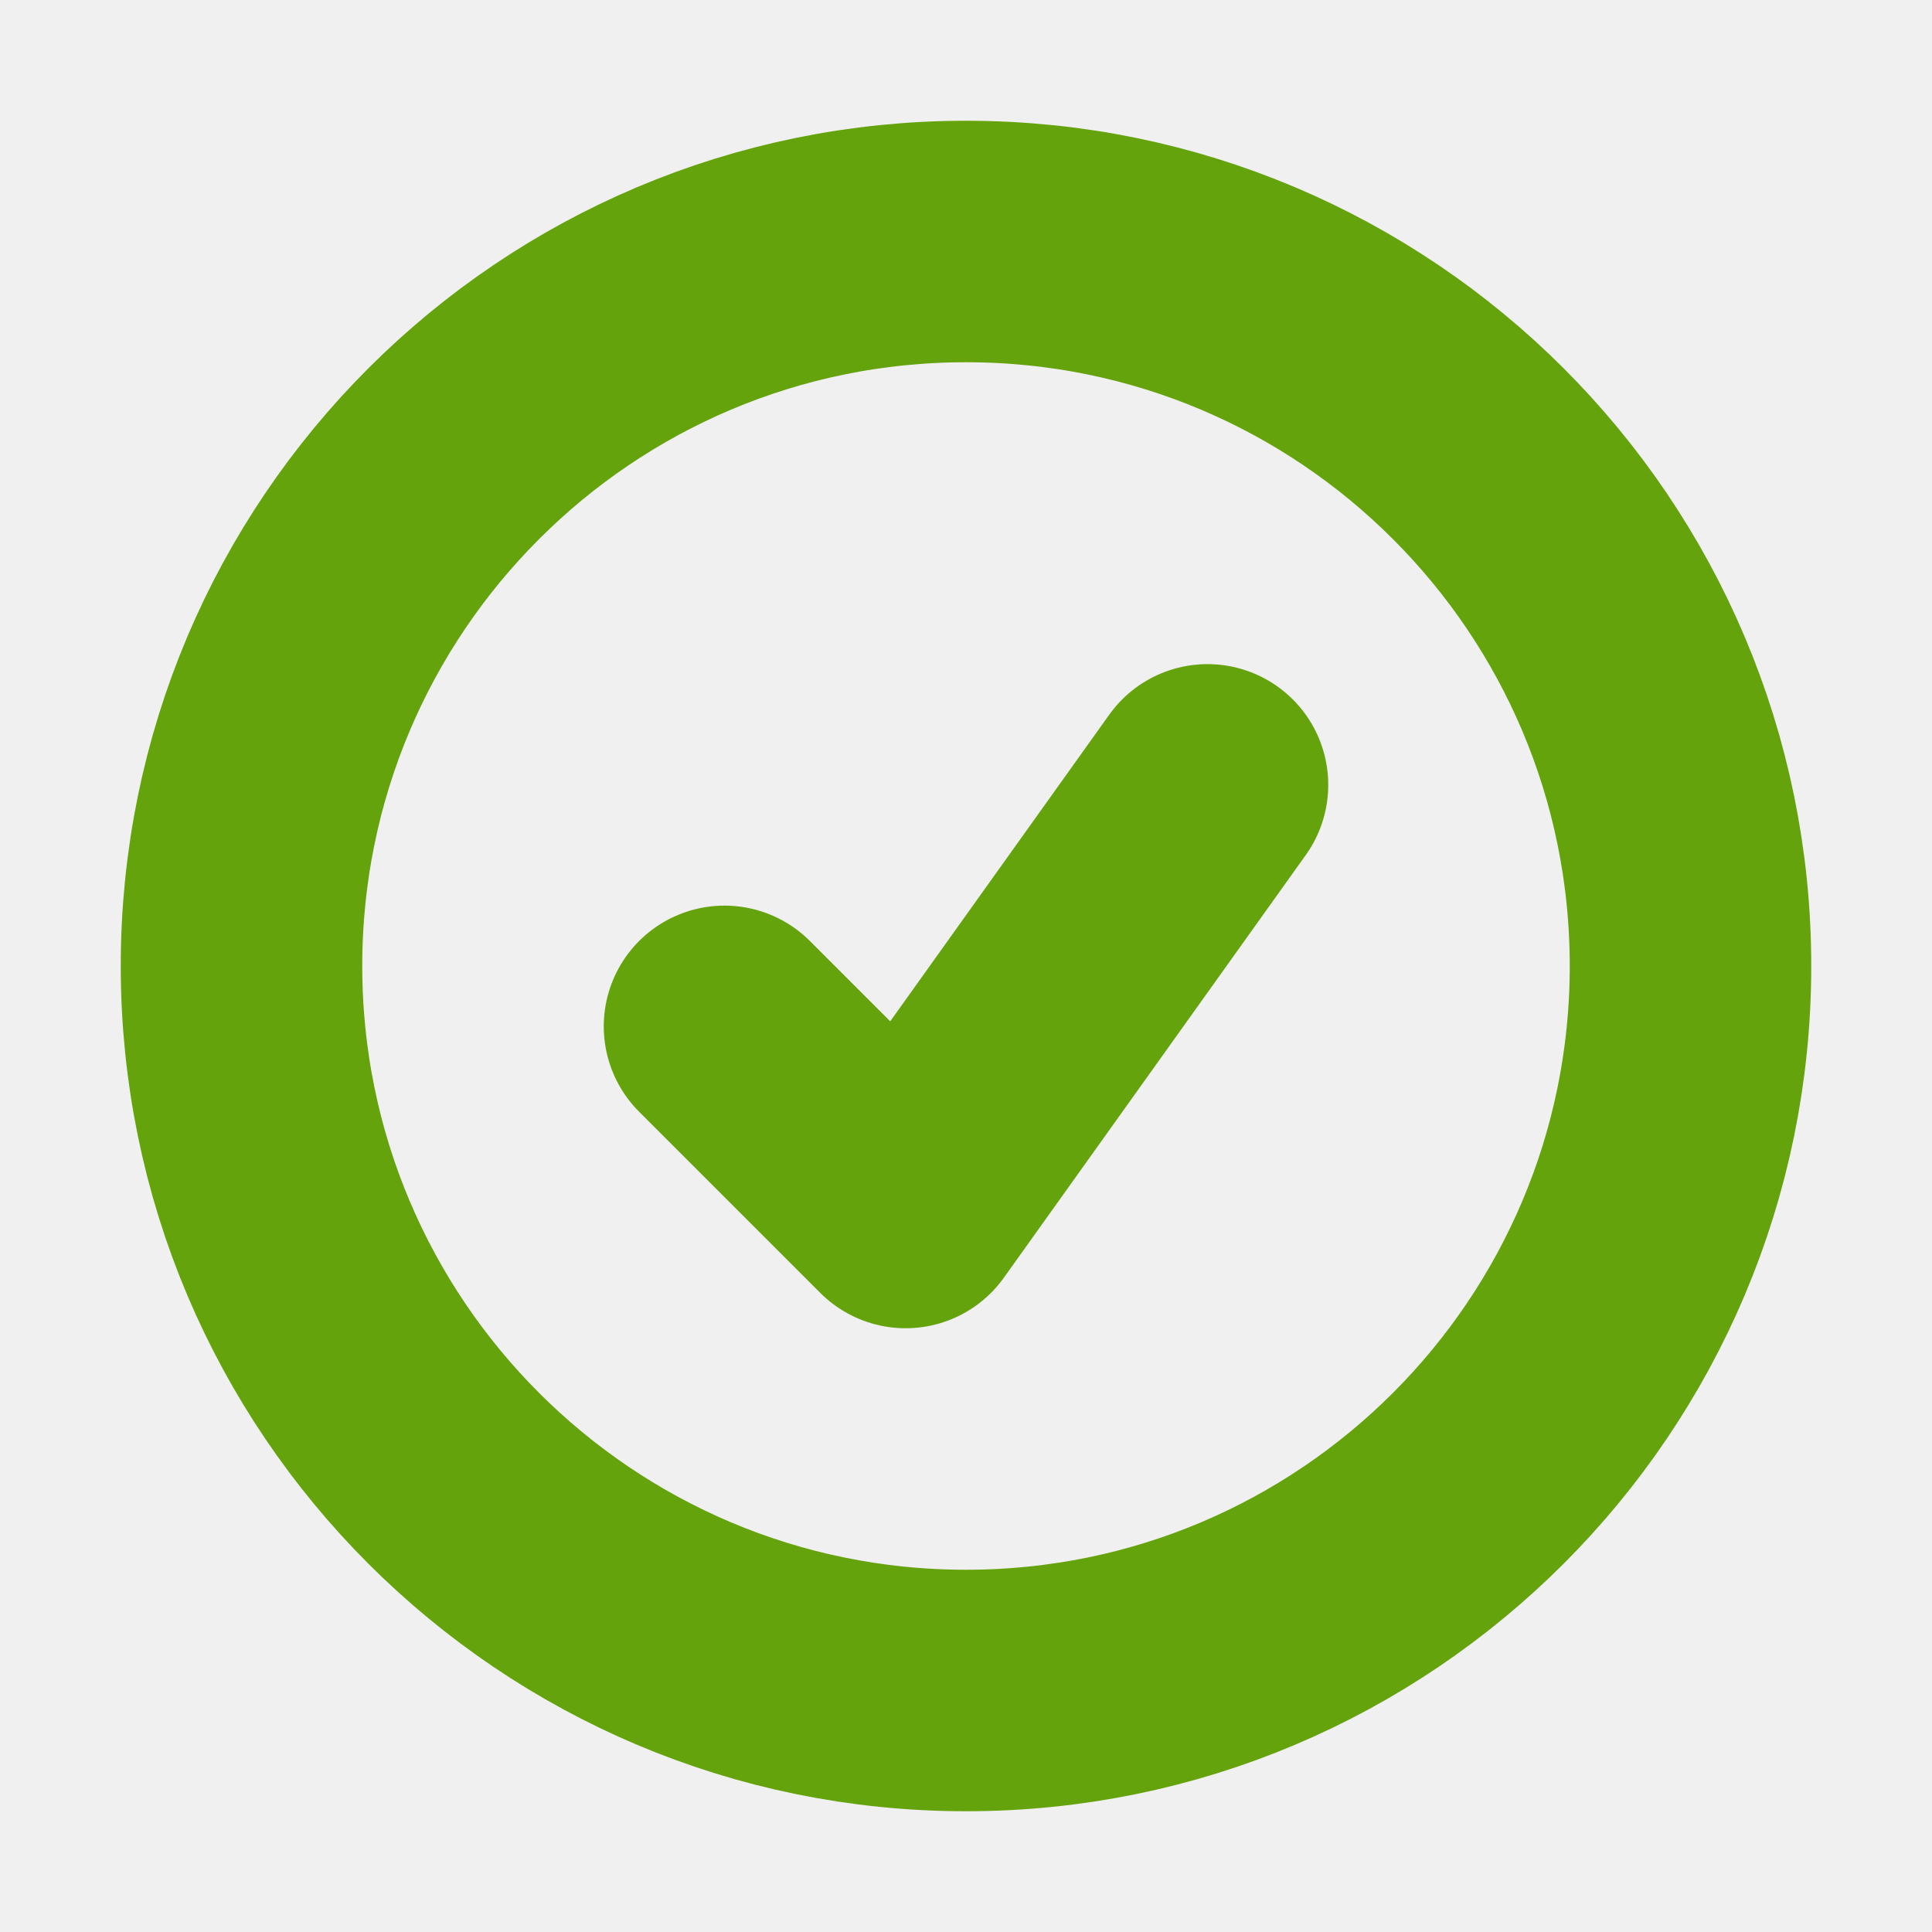
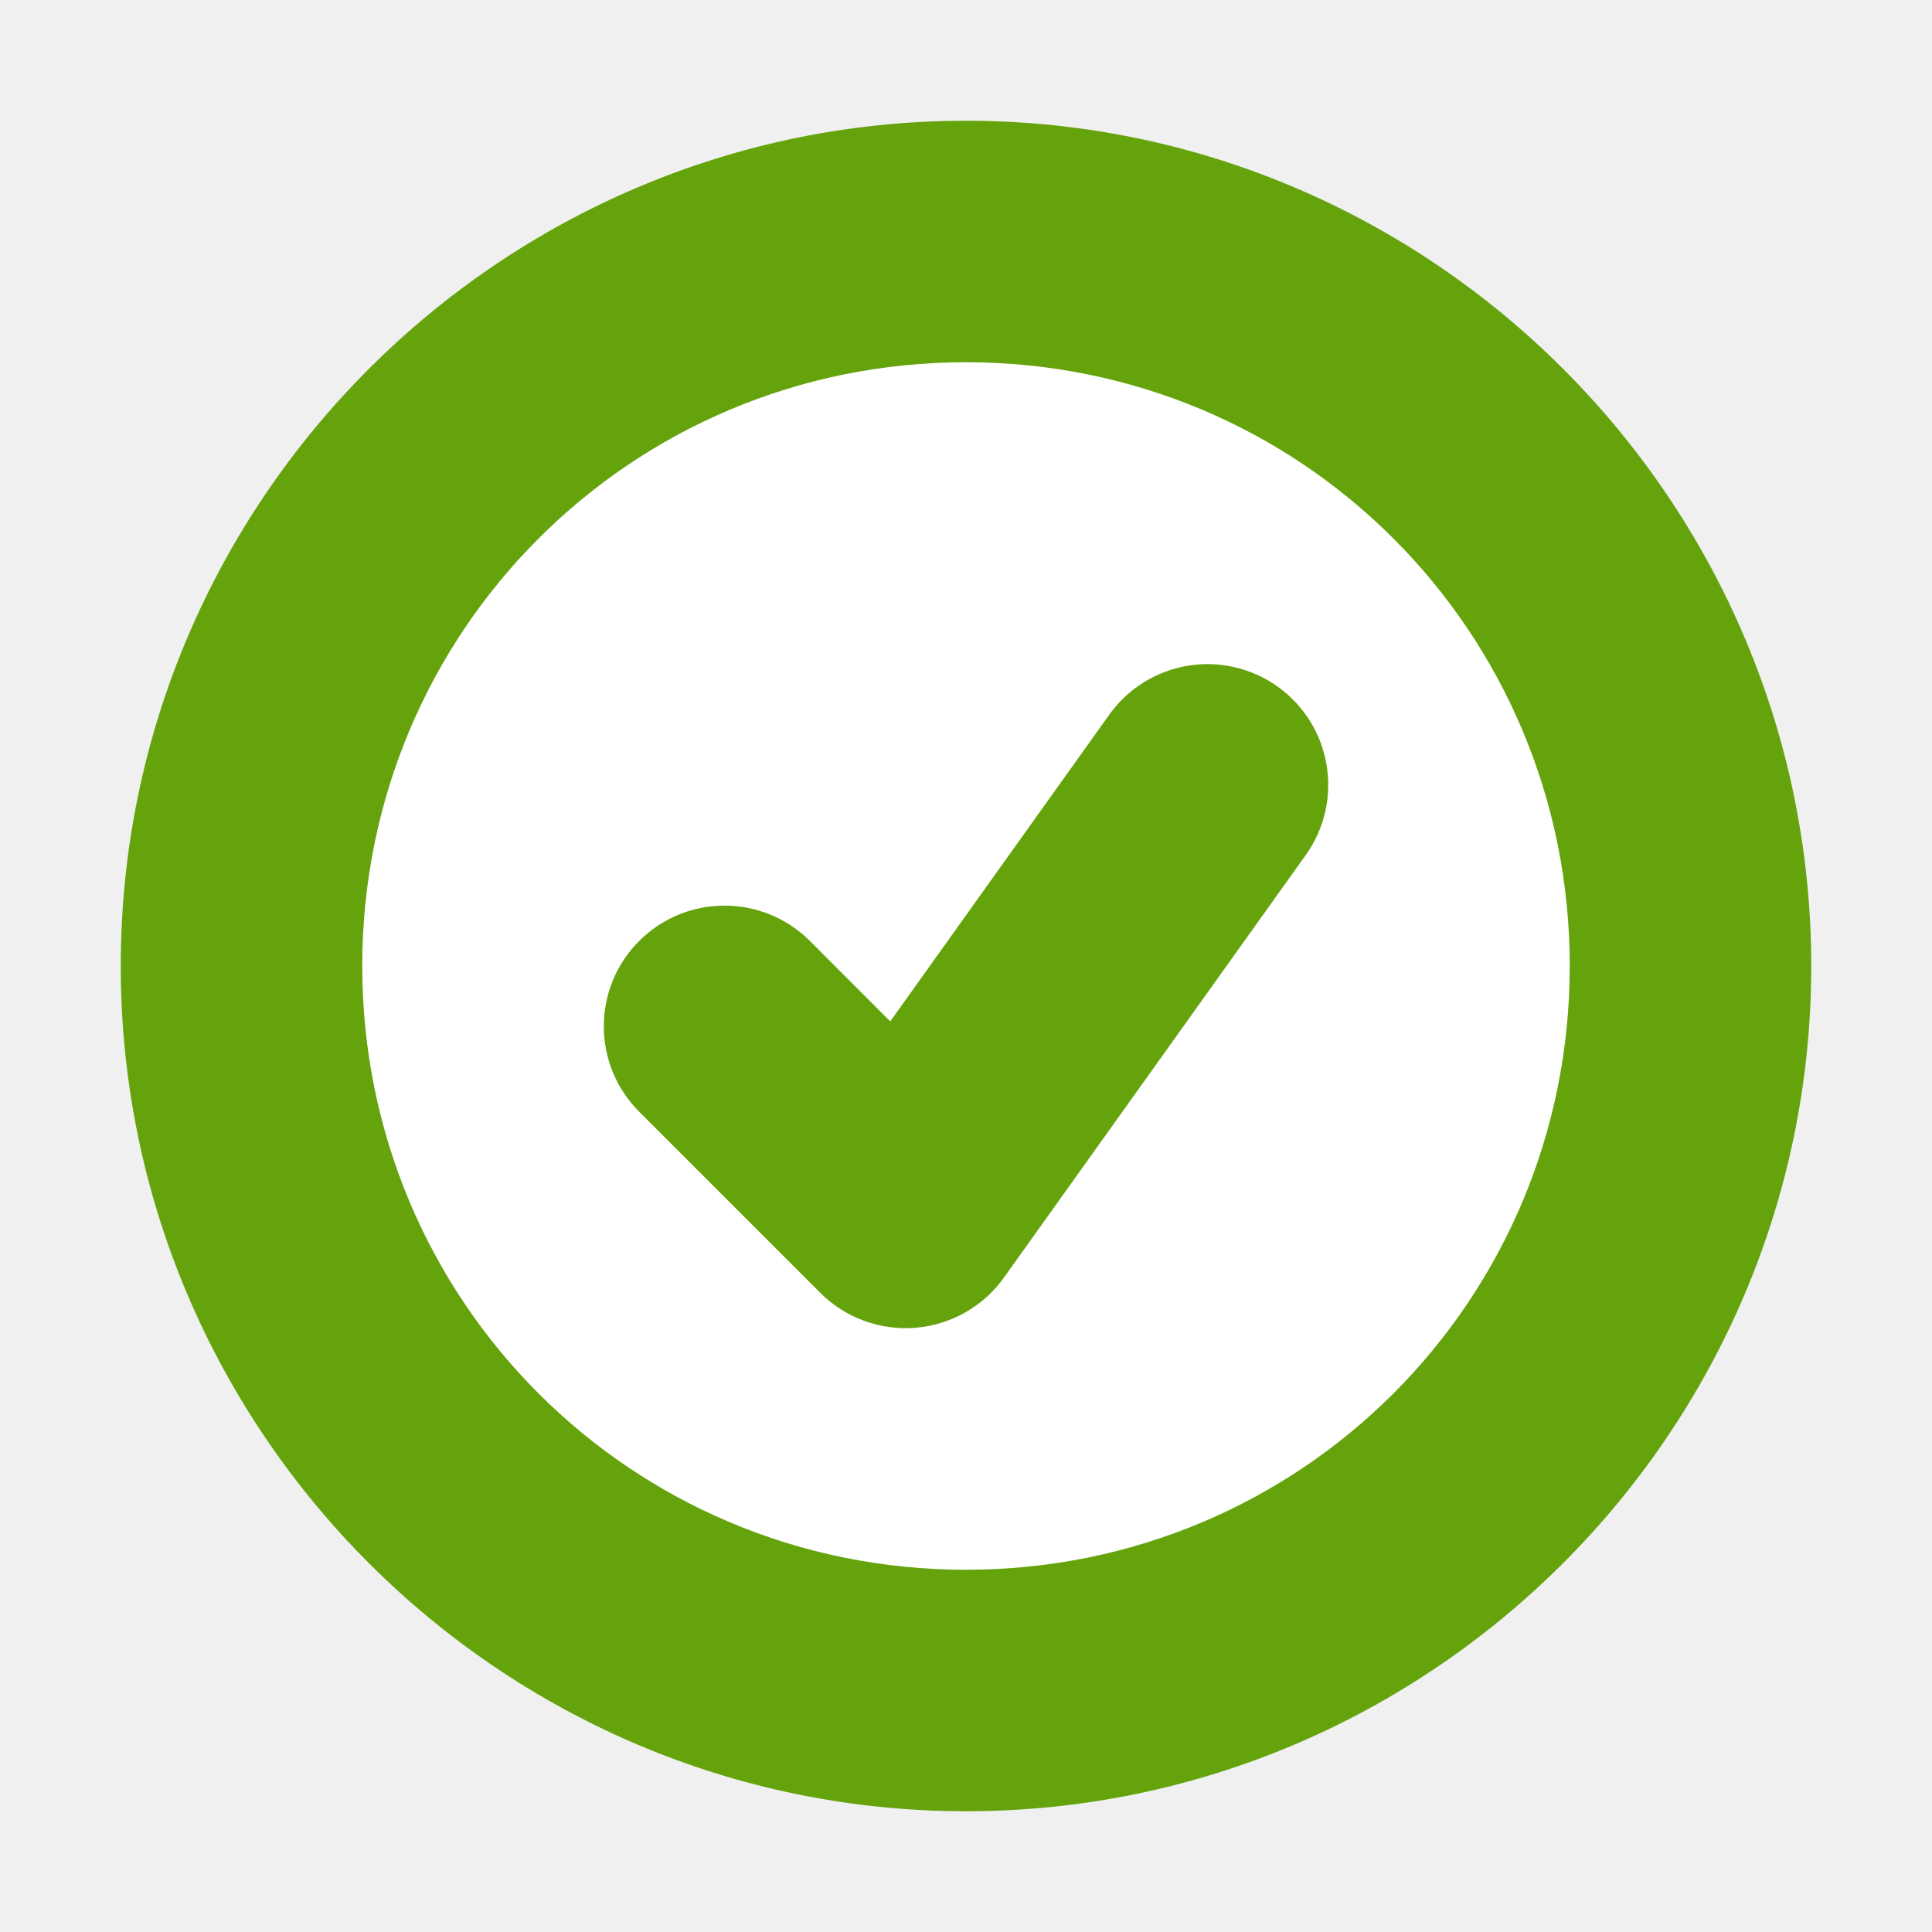
<svg xmlns="http://www.w3.org/2000/svg" fill="none" viewBox="0 0 24 24" stroke-width="1.5" stroke="#65a30d" class="w-6 h-6" version="1.1" id="svg1800">
  <defs id="defs1804" />
-   <path stroke-linecap="round" stroke-linejoin="round" d="M9 12.75L11.25 15 15 9.75M21 12a9 9 0 11-18 0 9 9 0 0118 0z" id="path1798" style="stroke-width:3;stroke-dasharray:none" />
+   <ellipse style="fill:#ffffff;stroke:none;stroke-width:3.608" id="path285" cx="11.781" cy="11.494" rx="8.637" ry="8.246" />
+   <path style="color:#000000;fill:#65a30d;stroke-linecap:round;stroke-linejoin:round;stroke-width:0;stroke-dasharray:none" d="M 12,1.5 C 6.219,1.5 1.5,6.219 1.5,12 1.5,17.781 6.219,22.5 12,22.5 17.781,22.5 22.5,17.781 22.5,12 22.5,6.219 17.781,1.5 12,1.5 Z m 0,3 c 4.16,0 7.5,3.34 7.5,7.5 0,4.16 -3.34,7.5 -7.5,7.5 C 7.84,19.5 4.5,16.16 4.5,12 4.5,7.84 7.84,4.5 12,4.5 Z m 2.754,3.77 a 1.5,1.5 0 0 0 -0.975,0.609 L 11.059,12.688 10.061,11.689 a 1.5,1.5 0 0 0 -2.121,0 1.5,1.5 0 0 0 0,2.121 l 2.25,2.25 a 1.5,1.5 0 0 0 2.281,-0.189 l 3.75,-5.25 A 1.5,1.5 0 0 0 15.871,8.529 1.5,1.5 0 0 0 14.754,8.27 Z" id="path1798" />
</svg>
